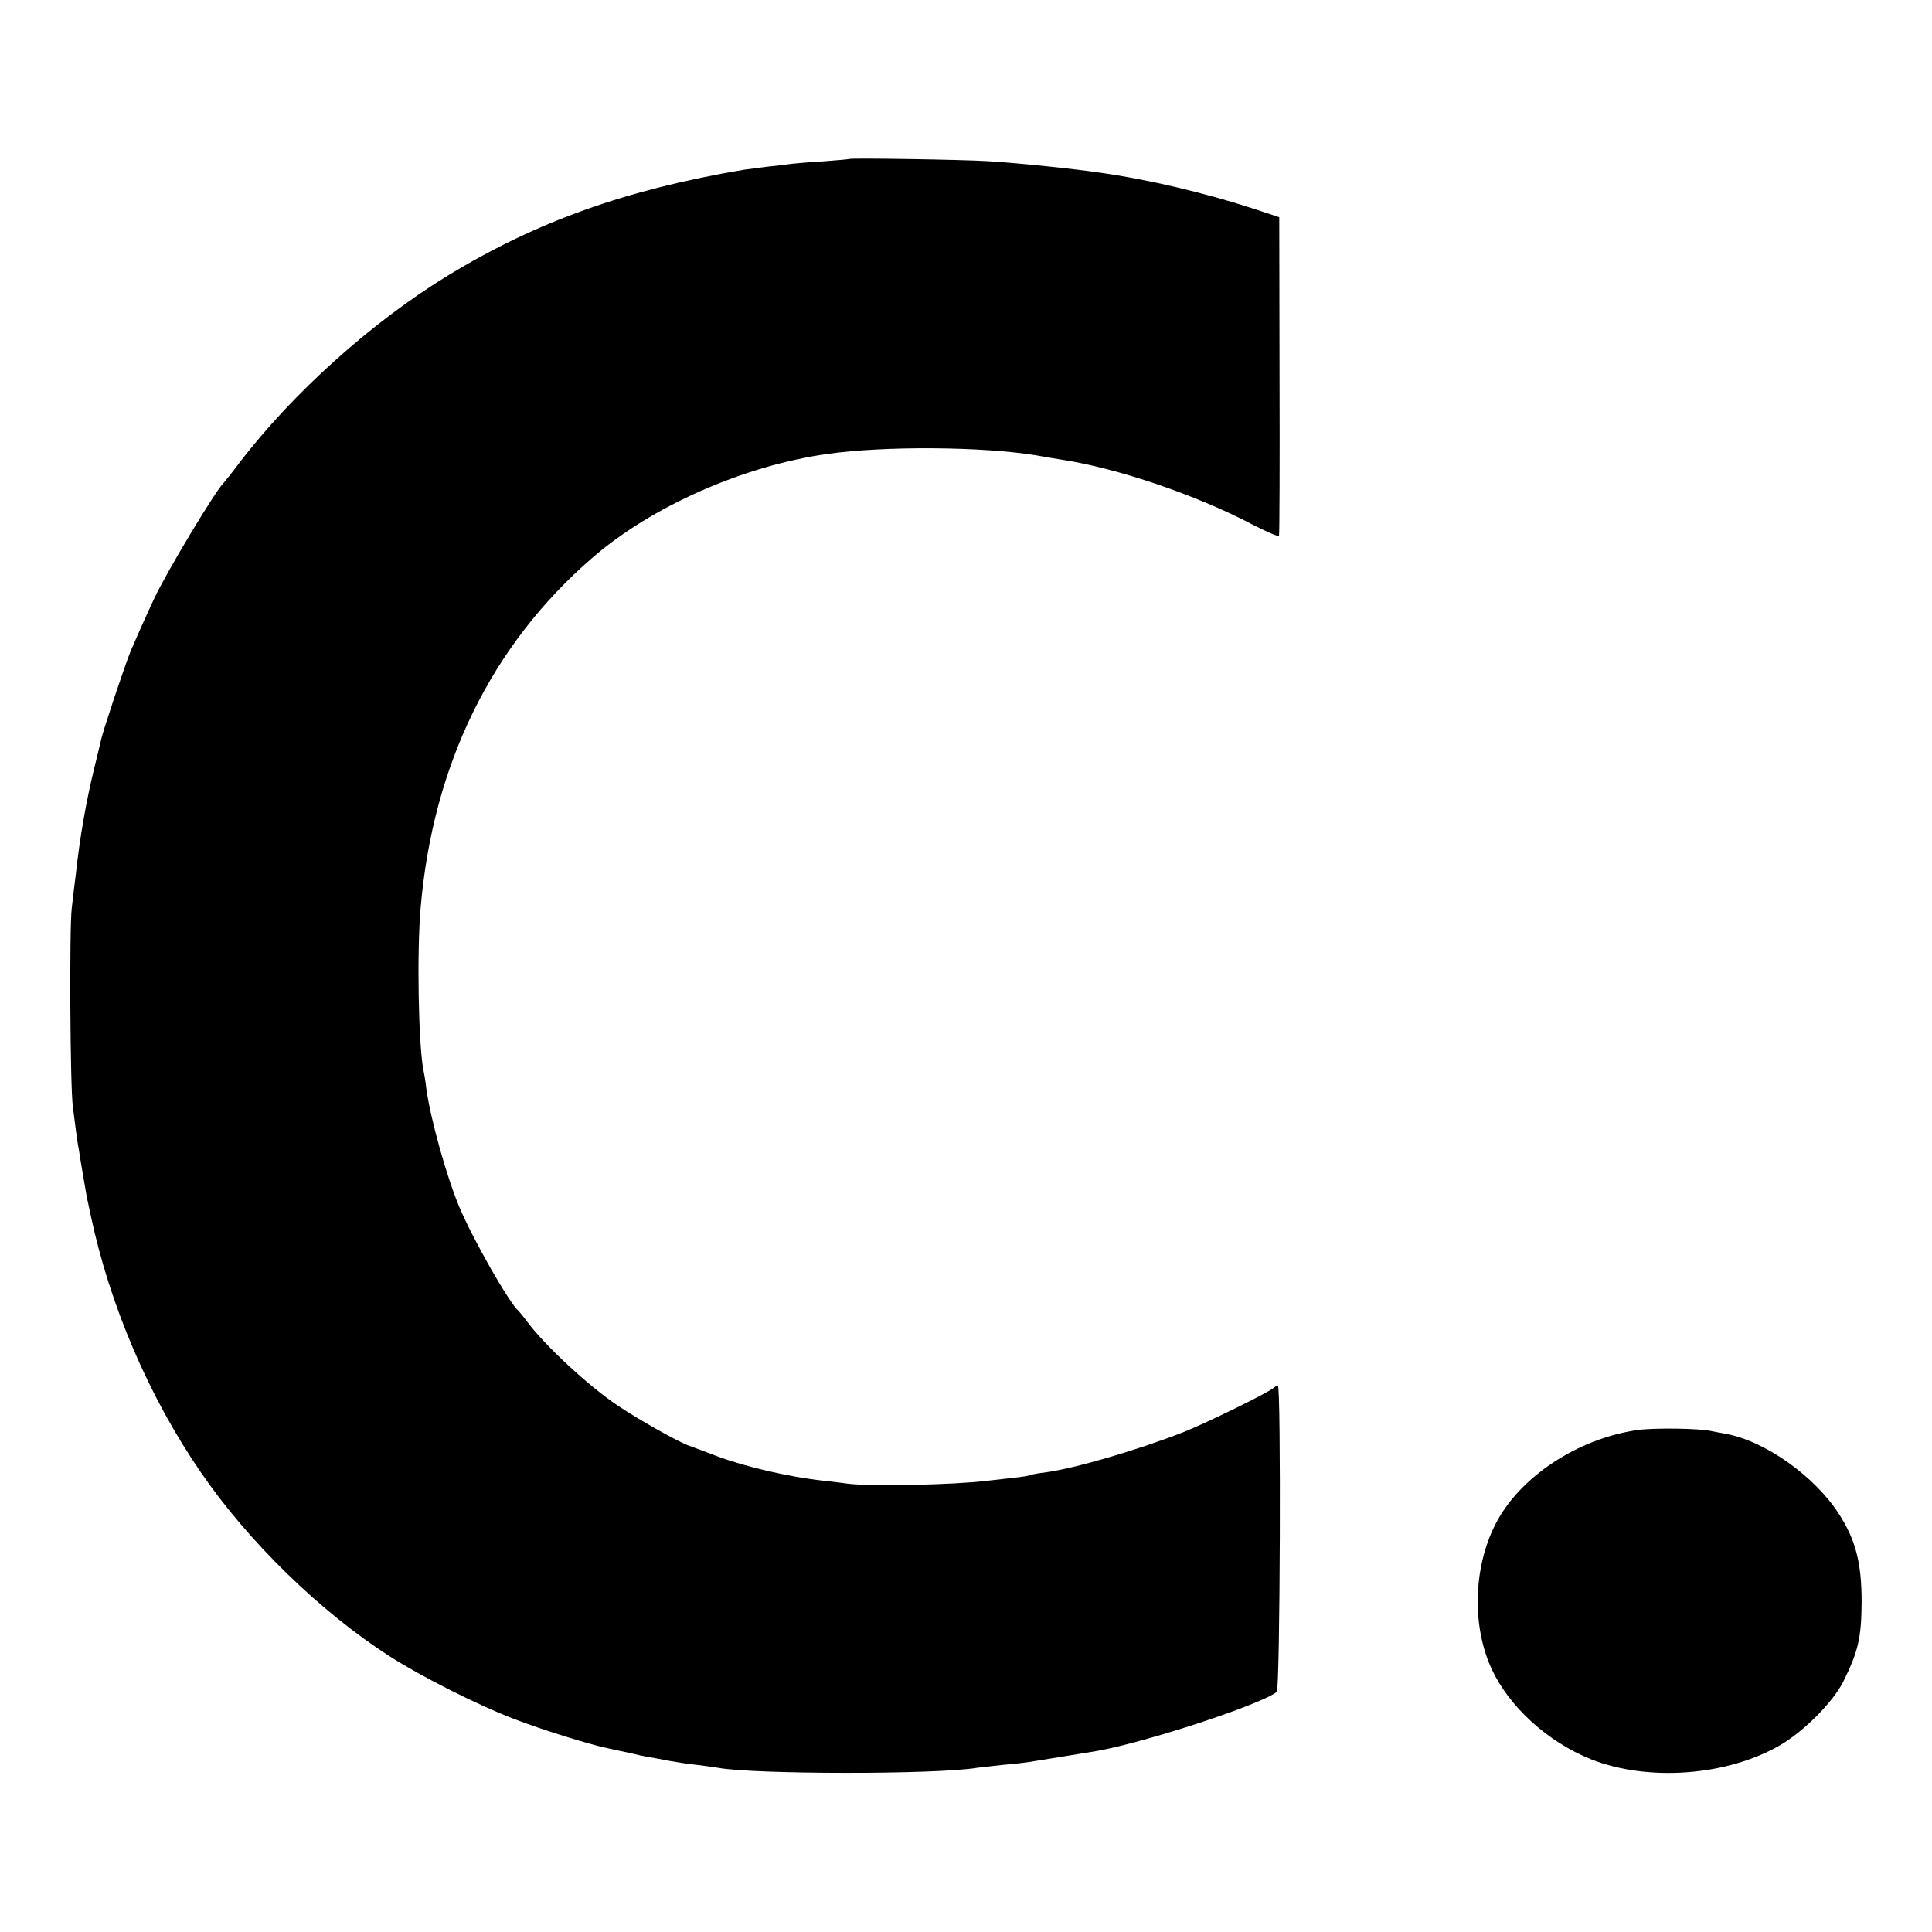
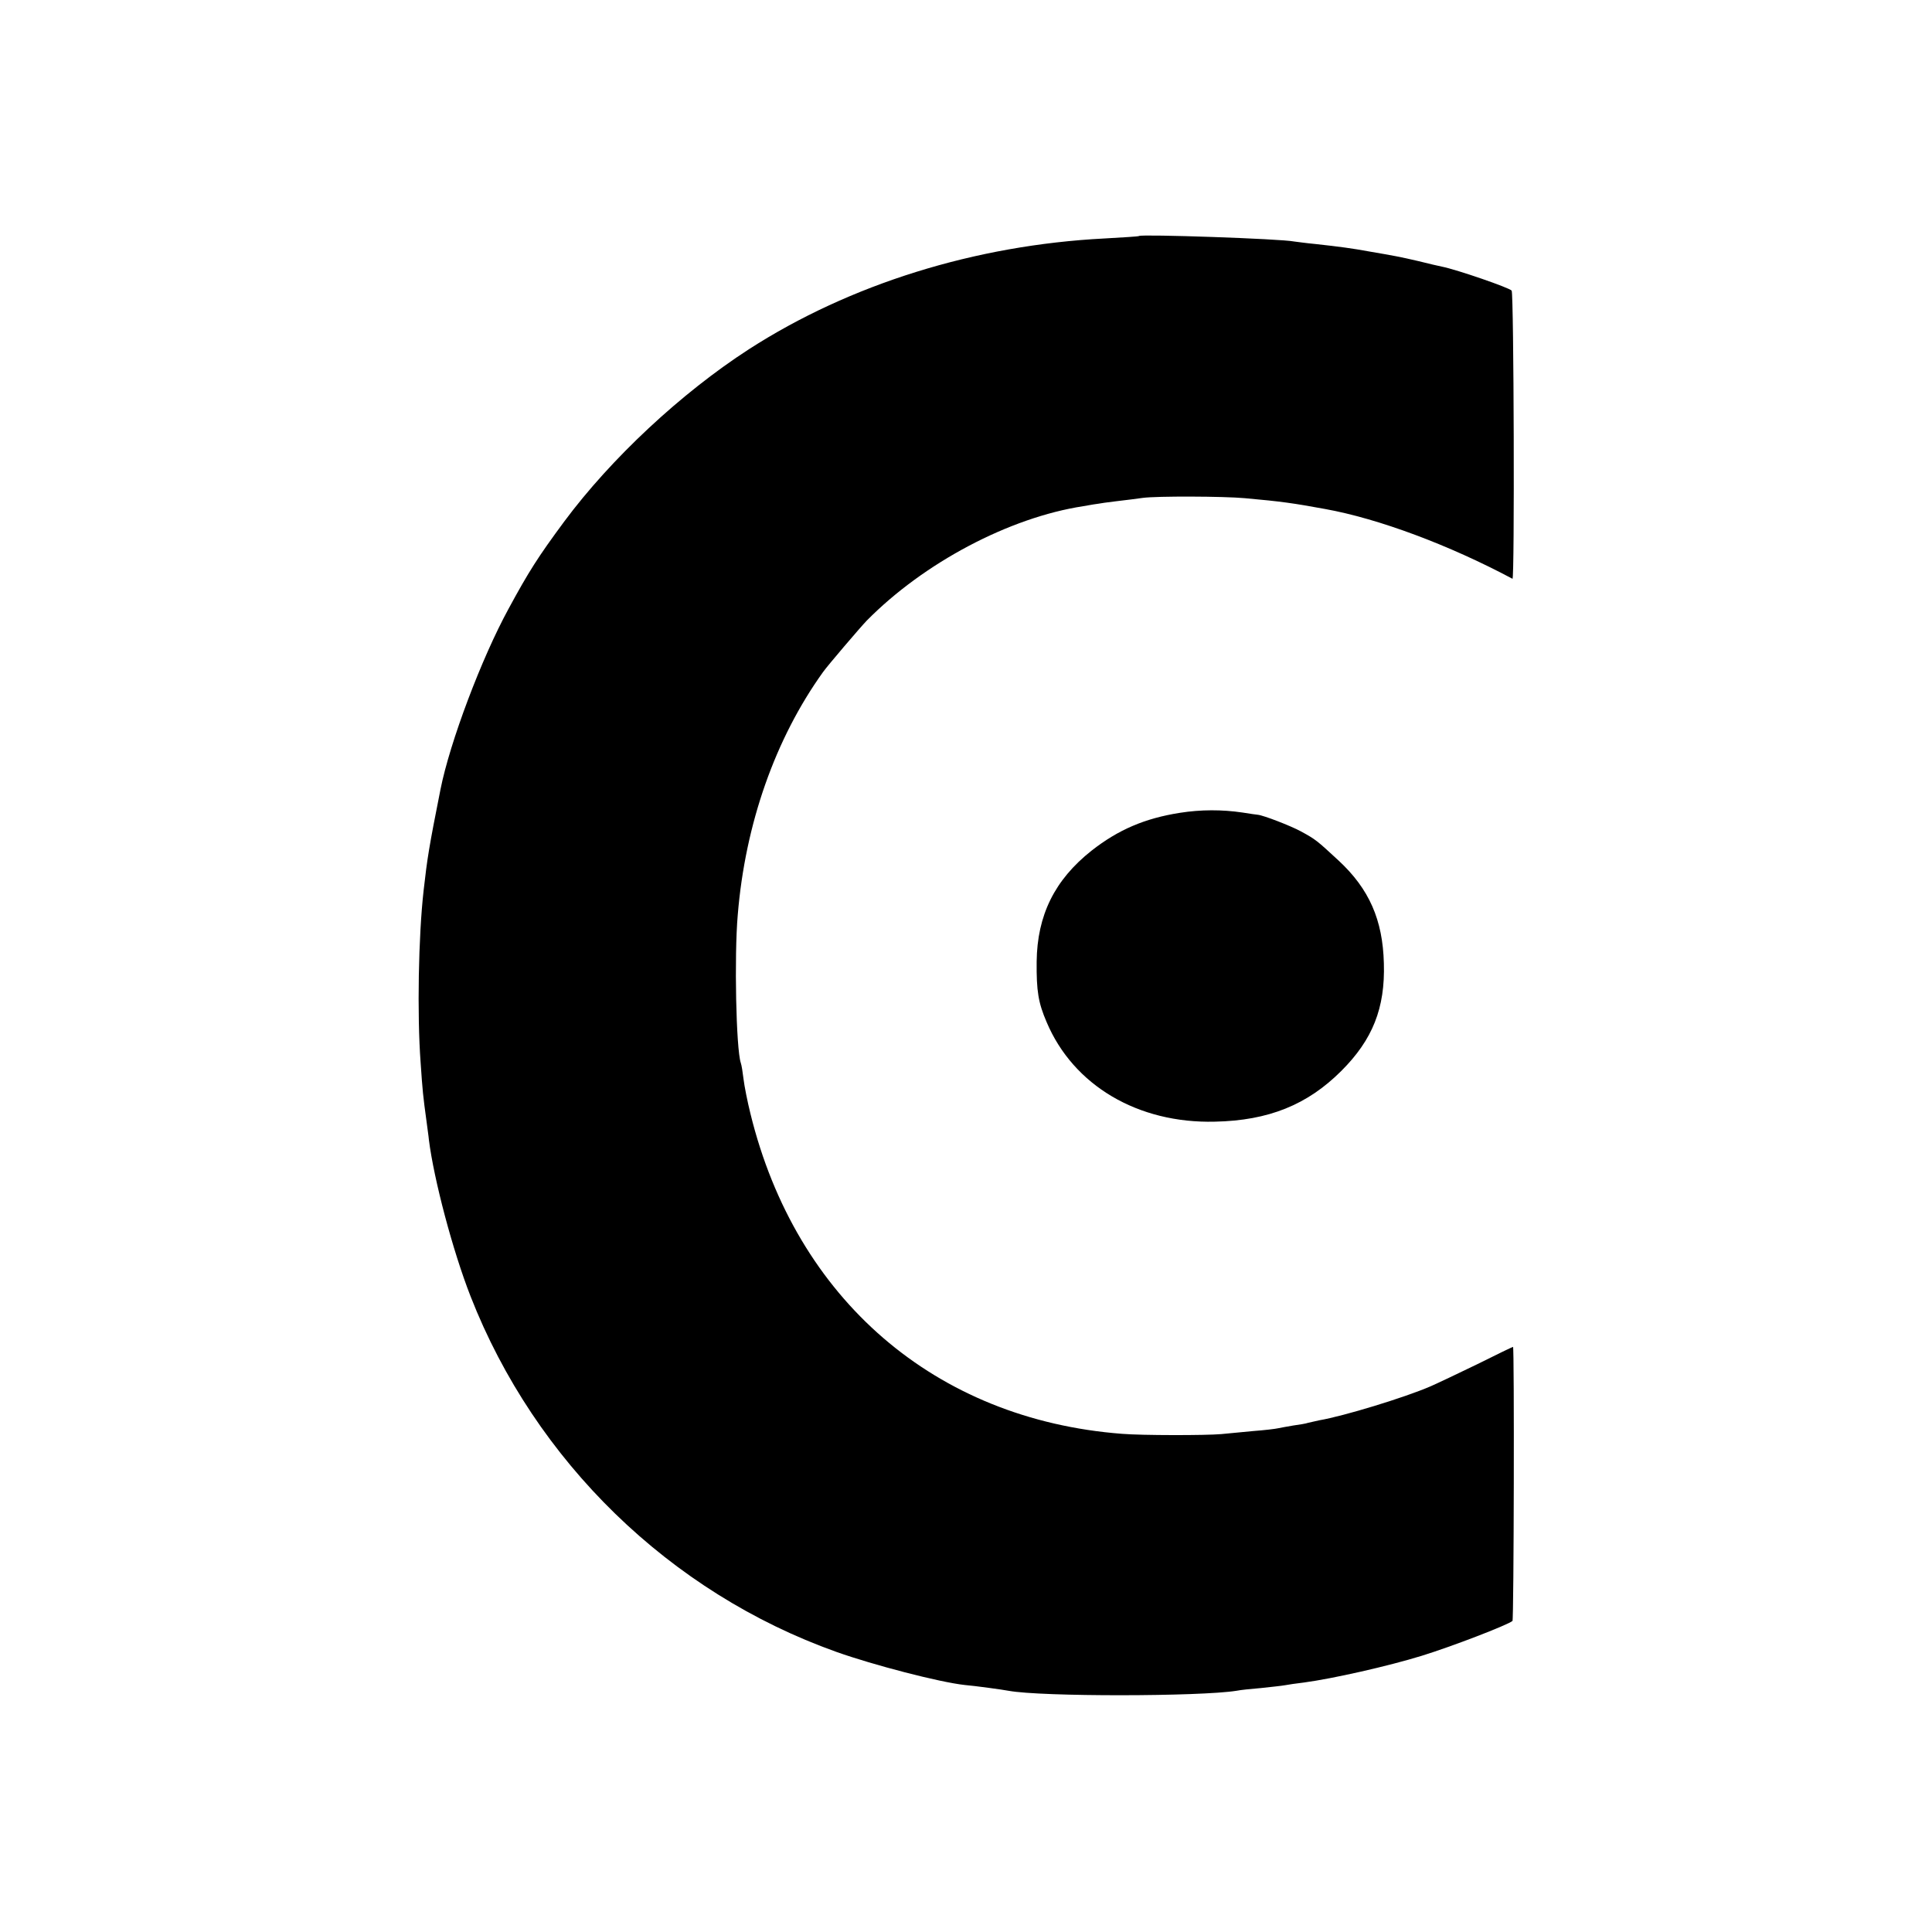
<svg xmlns="http://www.w3.org/2000/svg" version="1.0" width="700pt" height="700pt" viewBox="0 0 700 700" preserveAspectRatio="xMidYMid meet">
  <g transform="translate(0,700) scale(0.1,-0.1)" fill="#000000" stroke="none">
-     <path d="M3077 6424 c-1 -1 -46 -5 -100 -9 -53 -3 -107 -8 -120 -10 -12 -2 -47 -6 -77 -9 -30 -4 -68 -9 -85 -11 -426 -72 -749 -187 -1070 -382 -277 -169 -566 -428 -760 -683 -27 -36 -52 -67 -55 -70 -28 -26 -208 -325 -252 -420 -28 -60 -65 -143 -83 -185 -21 -50 -102 -293 -109 -326 -3 -13 -14 -60 -25 -104 -29 -119 -52 -251 -66 -380 -4 -33 -11 -89 -15 -125 -9 -71 -6 -648 4 -720 3 -25 8 -63 11 -86 3 -22 7 -52 10 -65 5 -36 29 -173 30 -179 1 -3 7 -32 14 -65 69 -325 211 -657 399 -930 172 -251 432 -504 682 -665 117 -75 323 -179 455 -229 98 -38 281 -95 345 -107 14 -3 45 -10 70 -15 25 -6 56 -13 70 -15 14 -2 48 -9 75 -14 28 -5 74 -12 104 -15 30 -4 62 -8 72 -10 126 -24 792 -25 940 0 13 2 53 6 88 10 36 3 81 8 100 11 39 6 197 32 246 40 179 32 596 169 651 214 12 11 16 1110 4 1110 -3 0 -10 -4 -16 -9 -15 -15 -243 -127 -324 -159 -165 -65 -397 -133 -504 -147 -27 -3 -52 -8 -55 -10 -3 -2 -28 -6 -56 -9 -27 -3 -71 -8 -97 -11 -120 -15 -418 -21 -503 -11 -22 3 -62 8 -90 11 -123 13 -287 51 -390 90 -38 15 -83 31 -99 37 -43 16 -181 94 -256 144 -104 69 -264 217 -329 304 -14 19 -29 37 -32 40 -34 29 -164 257 -214 375 -46 109 -104 316 -120 428 -3 27 -8 58 -11 70 -18 95 -24 427 -10 587 44 518 256 952 621 1268 215 187 548 334 851 377 209 30 567 27 759 -5 33 -6 76 -13 95 -16 200 -31 483 -127 685 -233 52 -27 97 -46 99 -43 2 4 3 265 2 581 l-1 574 -100 33 c-173 56 -376 104 -547 128 -109 16 -307 36 -408 42 -100 6 -498 12 -503 8z" />
-     <path d="M5935 1819 c-220 -31 -432 -172 -518 -344 -79 -157 -84 -366 -13 -521 63 -137 203 -265 360 -328 207 -82 493 -61 686 51 87 51 191 156 228 229 55 111 66 159 67 289 0 142 -21 225 -83 321 -89 137 -267 263 -409 289 -16 3 -39 7 -53 10 -44 10 -203 12 -265 4z" />
+     <path d="M4127 6145 c-1 -2 -58 -5 -125 -9 -469 -24 -923 -166 -1288 -401 -246 -159 -500 -396 -670 -625 -94 -127 -129 -182 -201 -315 -98 -179 -213 -484 -247 -655 -42 -211 -48 -250 -61 -365 -19 -167 -24 -451 -11 -625 7 -104 9 -122 21 -210 3 -25 8 -57 9 -70 18 -143 86 -401 151 -567 234 -598 722 -1073 1325 -1288 135 -48 374 -110 465 -120 36 -3 139 -17 159 -21 119 -22 695 -21 826 0 14 3 54 7 90 10 36 4 75 8 85 10 11 2 43 7 70 10 104 14 304 59 427 97 107 33 310 111 328 126 5 5 7 993 2 993 -2 0 -60 -28 -130 -63 -70 -34 -146 -70 -169 -80 -95 -41 -315 -108 -403 -123 -14 -3 -32 -7 -40 -9 -8 -3 -33 -7 -55 -10 -22 -4 -47 -8 -55 -10 -8 -2 -49 -7 -90 -10 -41 -4 -93 -9 -115 -11 -56 -5 -288 -5 -360 1 -676 52 -1181 487 -1346 1160 -11 44 -22 100 -25 125 -3 25 -7 51 -10 59 -17 51 -24 386 -11 536 27 330 136 639 309 880 17 24 135 162 158 186 207 210 517 374 785 415 28 5 52 9 55 9 3 1 32 5 65 9 33 4 76 9 95 12 51 7 294 6 370 -1 134 -12 175 -18 290 -39 195 -35 451 -131 680 -253 8 -5 5 1031 -3 1044 -7 10 -198 76 -253 87 -11 2 -49 11 -85 20 -69 16 -86 19 -179 35 -60 11 -104 17 -195 27 -33 3 -67 8 -76 9 -49 10 -553 27 -562 20z" />
+     <path d="M4275 4055 c-127 -20 -223 -61 -320 -137 -134 -106 -197 -234 -199 -402 -1 -107 6 -149 36 -219 97 -230 331 -368 610 -361 194 4 335 61 458 184 113 113 159 227 154 390 -4 157 -53 269 -164 372 -79 73 -82 76 -137 106 -37 20 -135 58 -156 60 -4 0 -29 4 -55 8 -74 11 -151 11 -227 -1z" />
  </g>
</svg>
